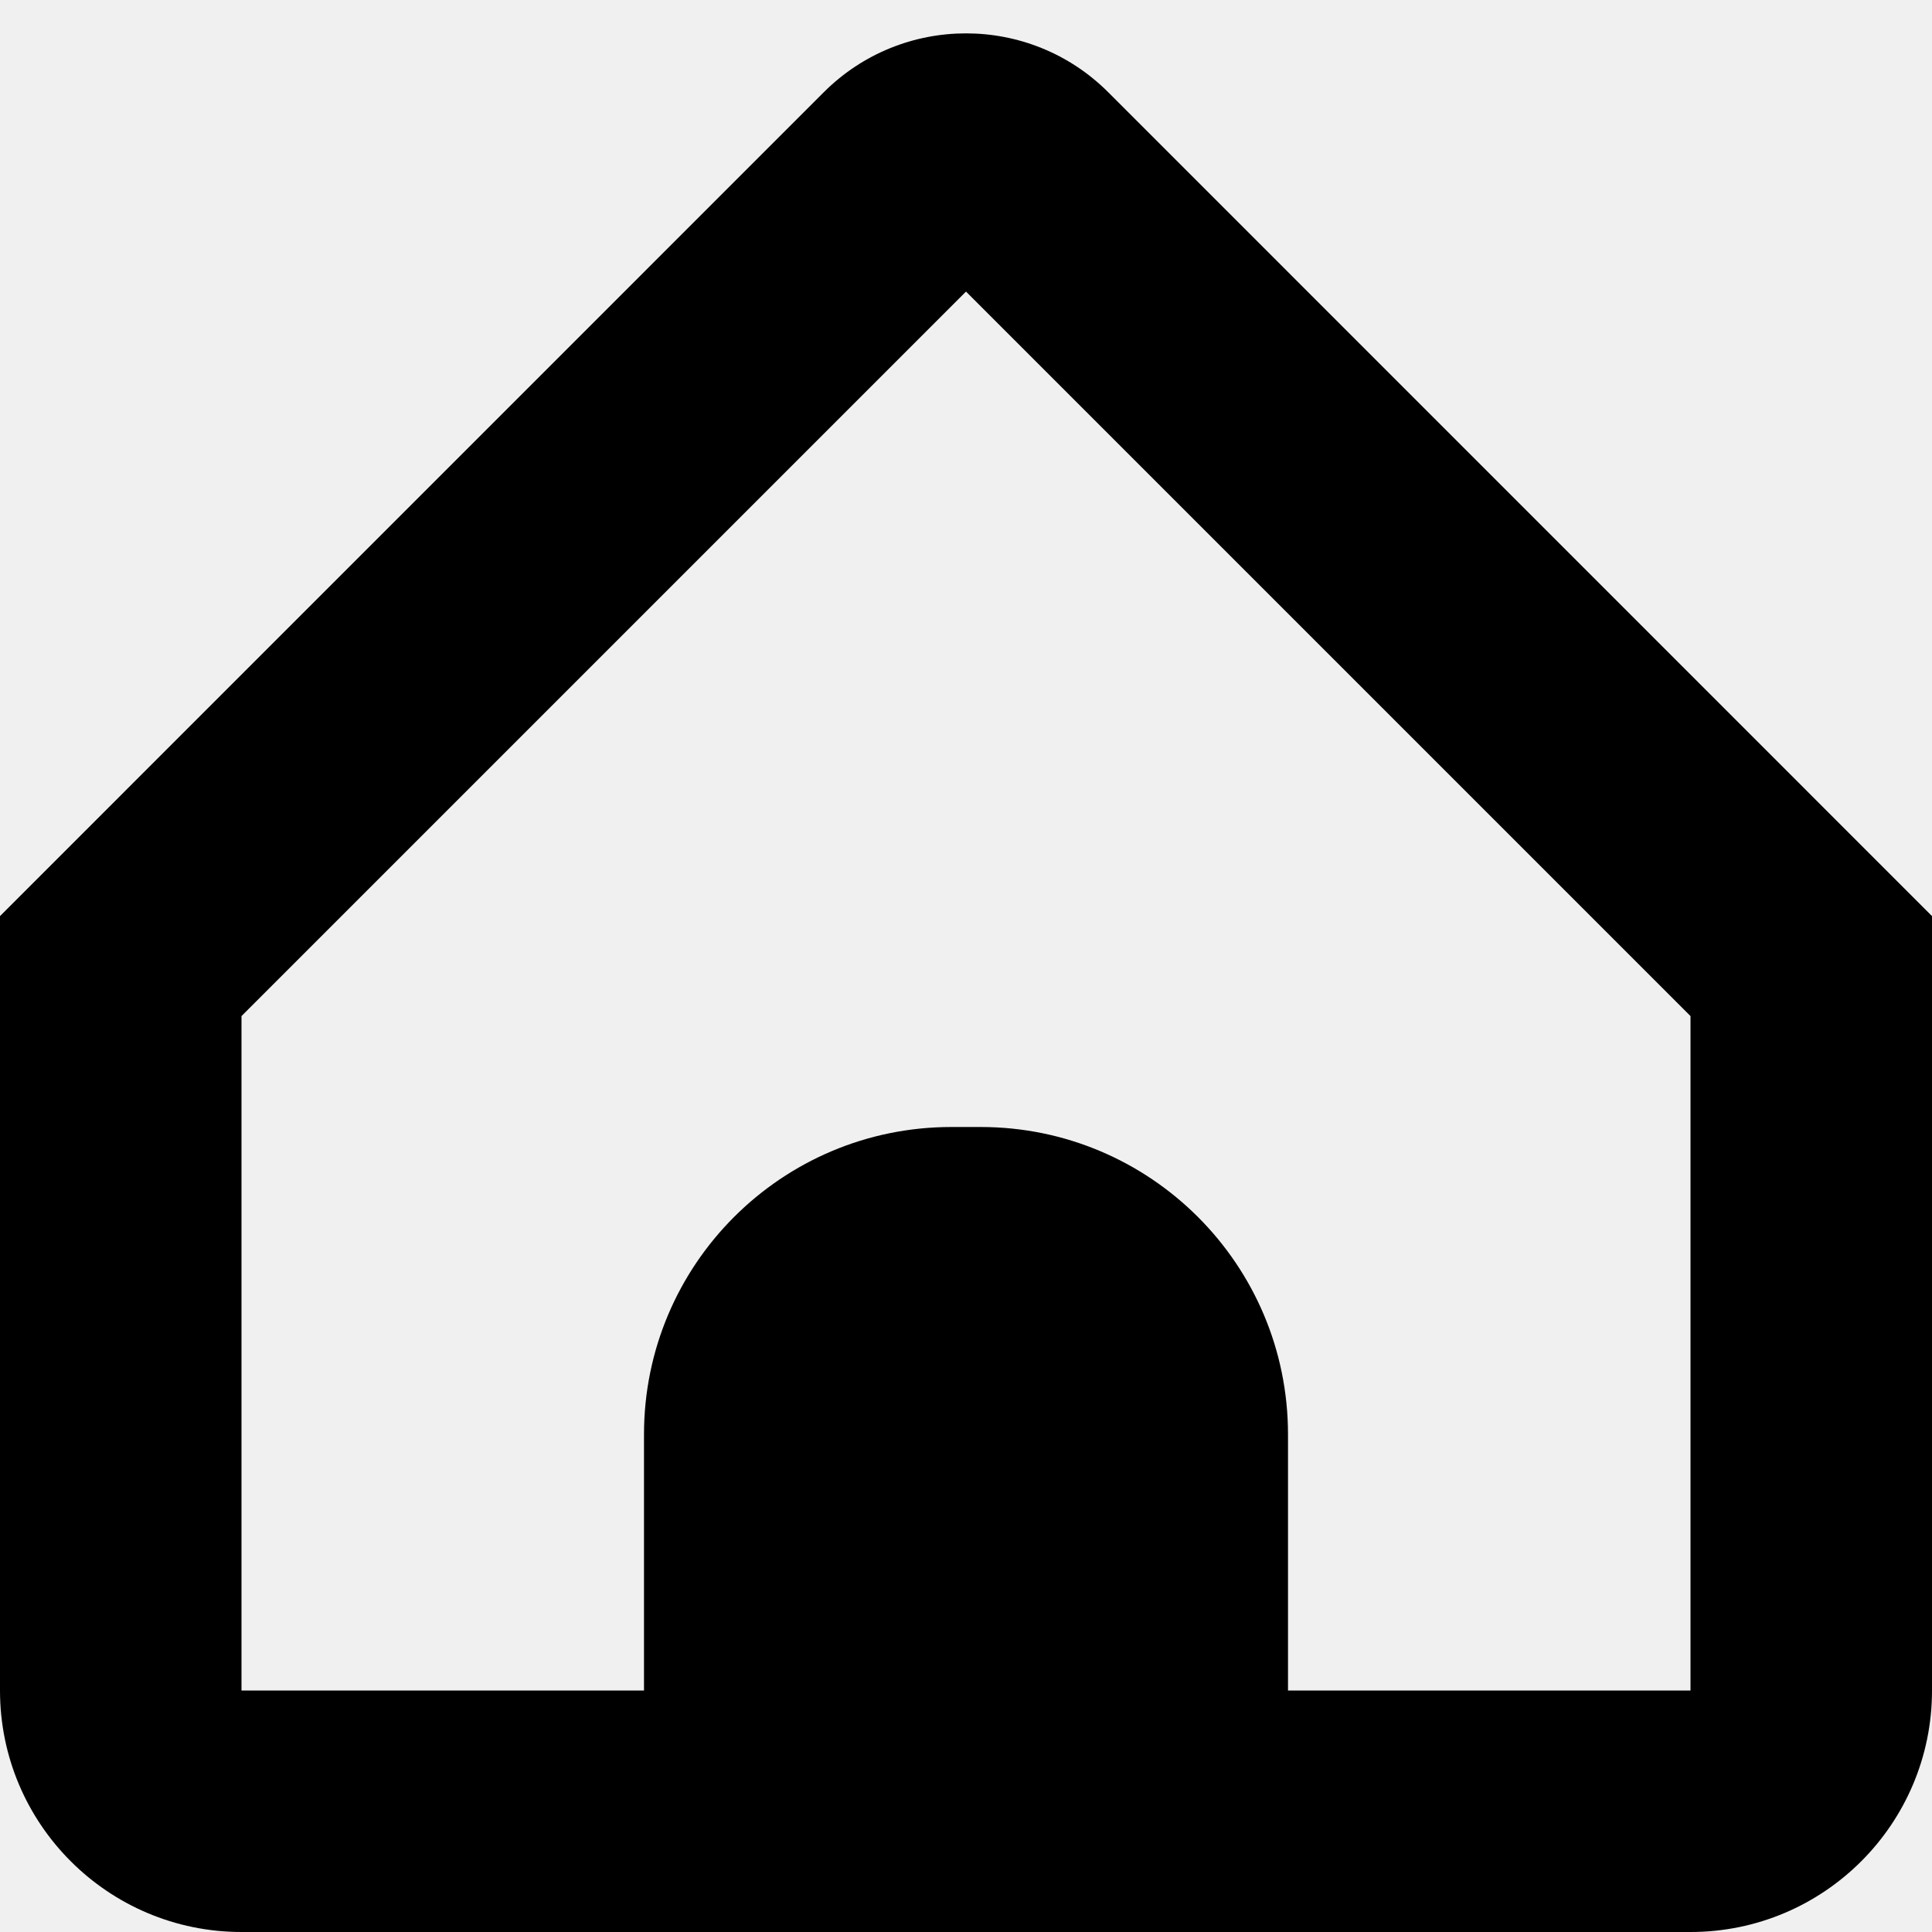
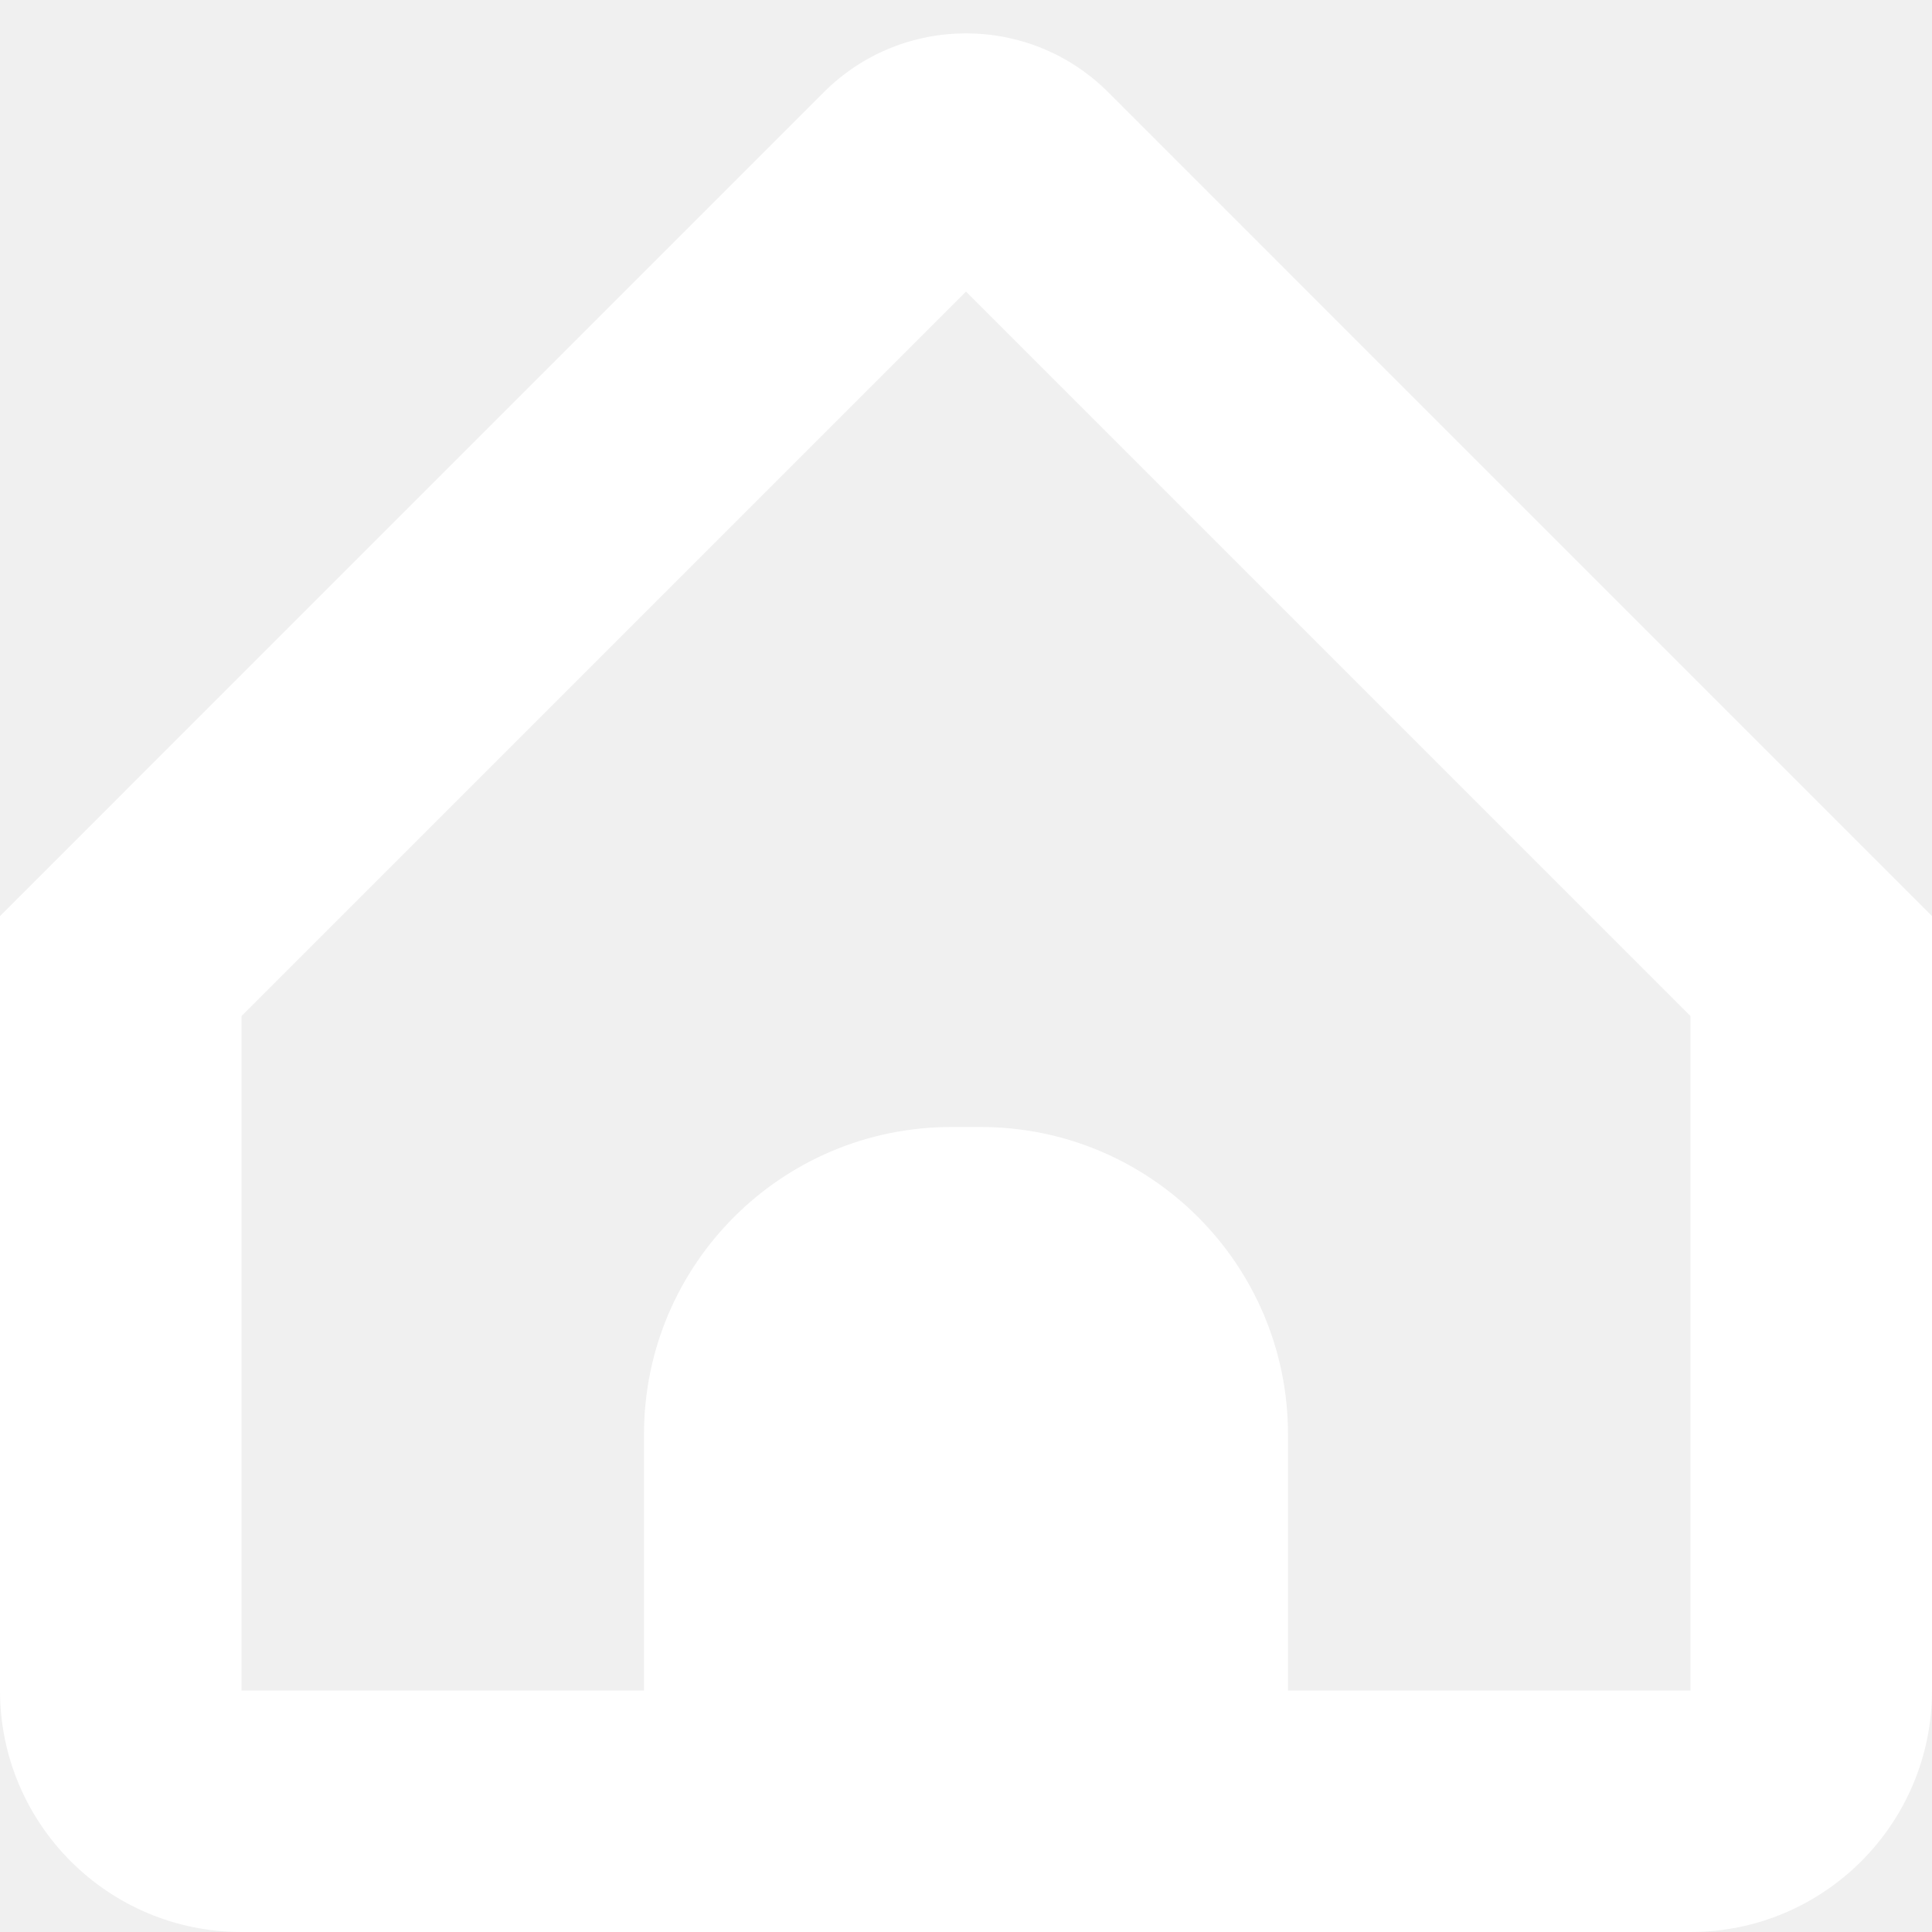
<svg xmlns="http://www.w3.org/2000/svg" id="Isolation_Mode" data-name="Isolation Mode" viewBox="0 0 24 24" width="512" height="512">
-   <path d="M13.768,1.147a2.5,2.5,0,0,0-3.536,0L0,11.38V21a3,3,0,0,0,3,3H21a3,3,0,0,0,3-3V11.38ZM21,21H16V17.818A3.818,3.818,0,0,0,12.182,14h-.364A3.818,3.818,0,0,0,8,17.818V21H3V12.622l9-9,9,9Z" fill="black" />
+   <path d="M13.768,1.147a2.5,2.5,0,0,0-3.536,0L0,11.38V21a3,3,0,0,0,3,3H21a3,3,0,0,0,3-3V11.38ZM21,21H16V17.818A3.818,3.818,0,0,0,12.182,14h-.364A3.818,3.818,0,0,0,8,17.818V21H3V12.622l9-9,9,9Z" fill="white" />
</svg>
